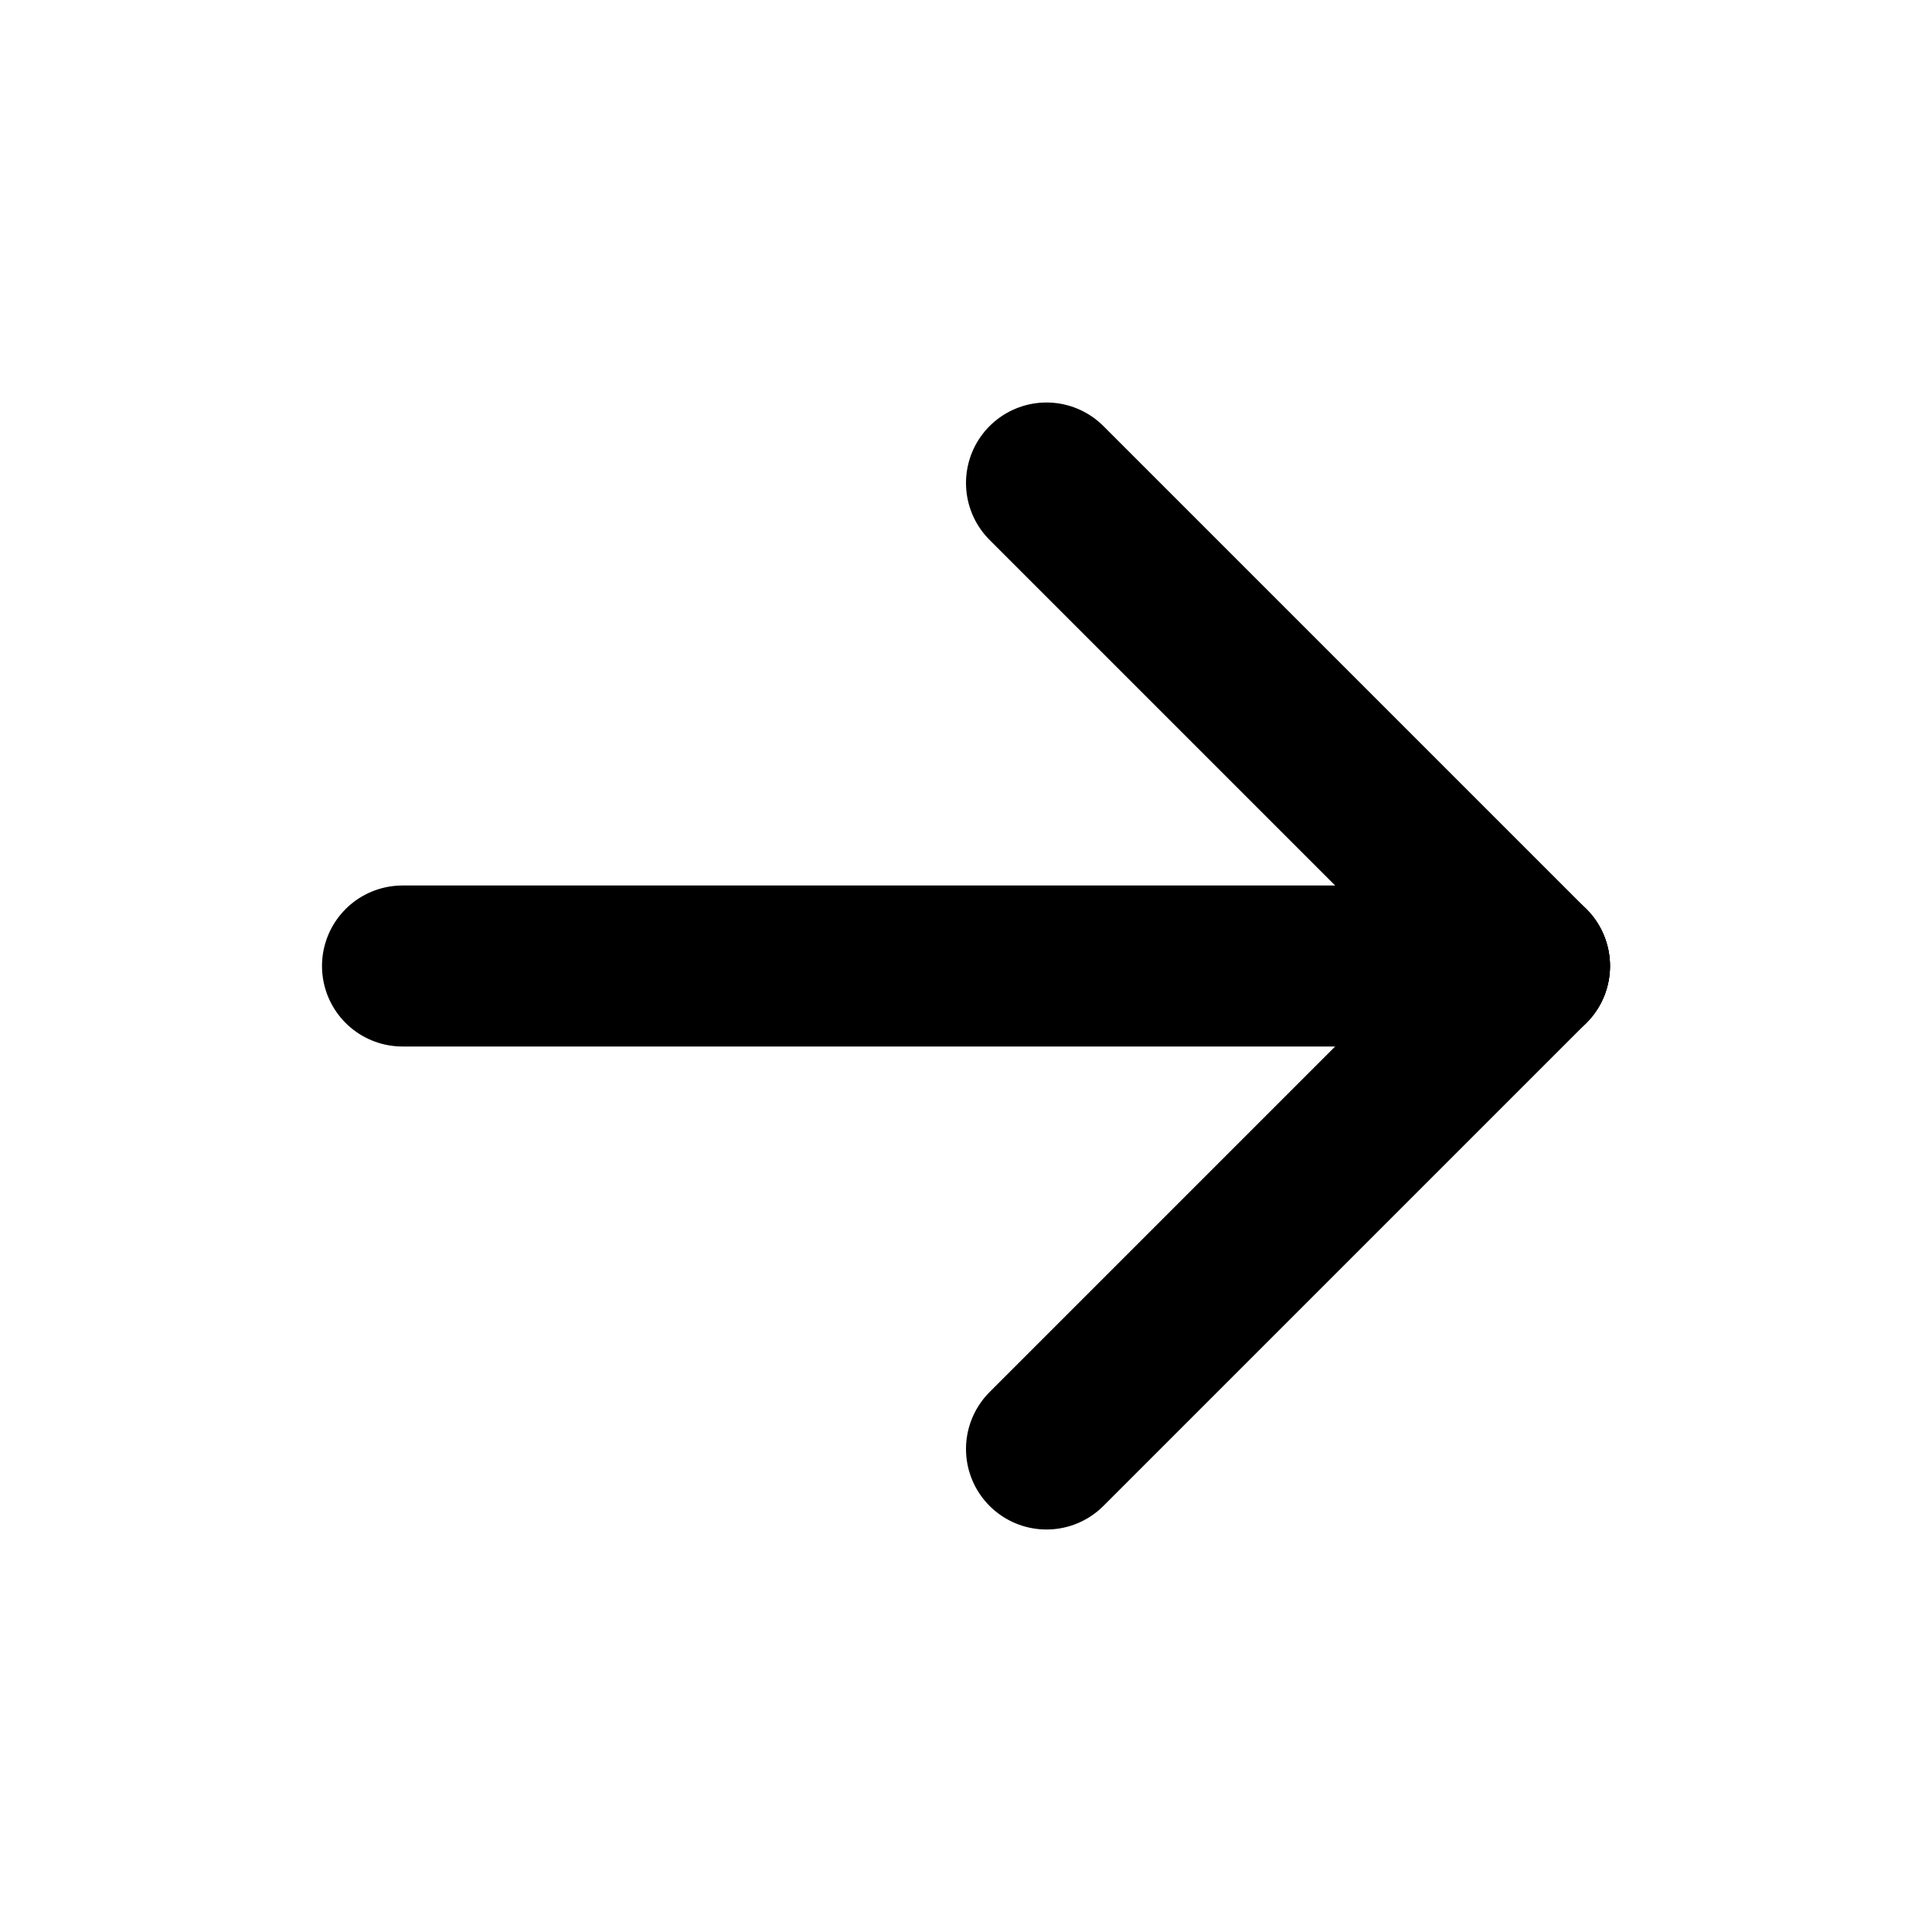
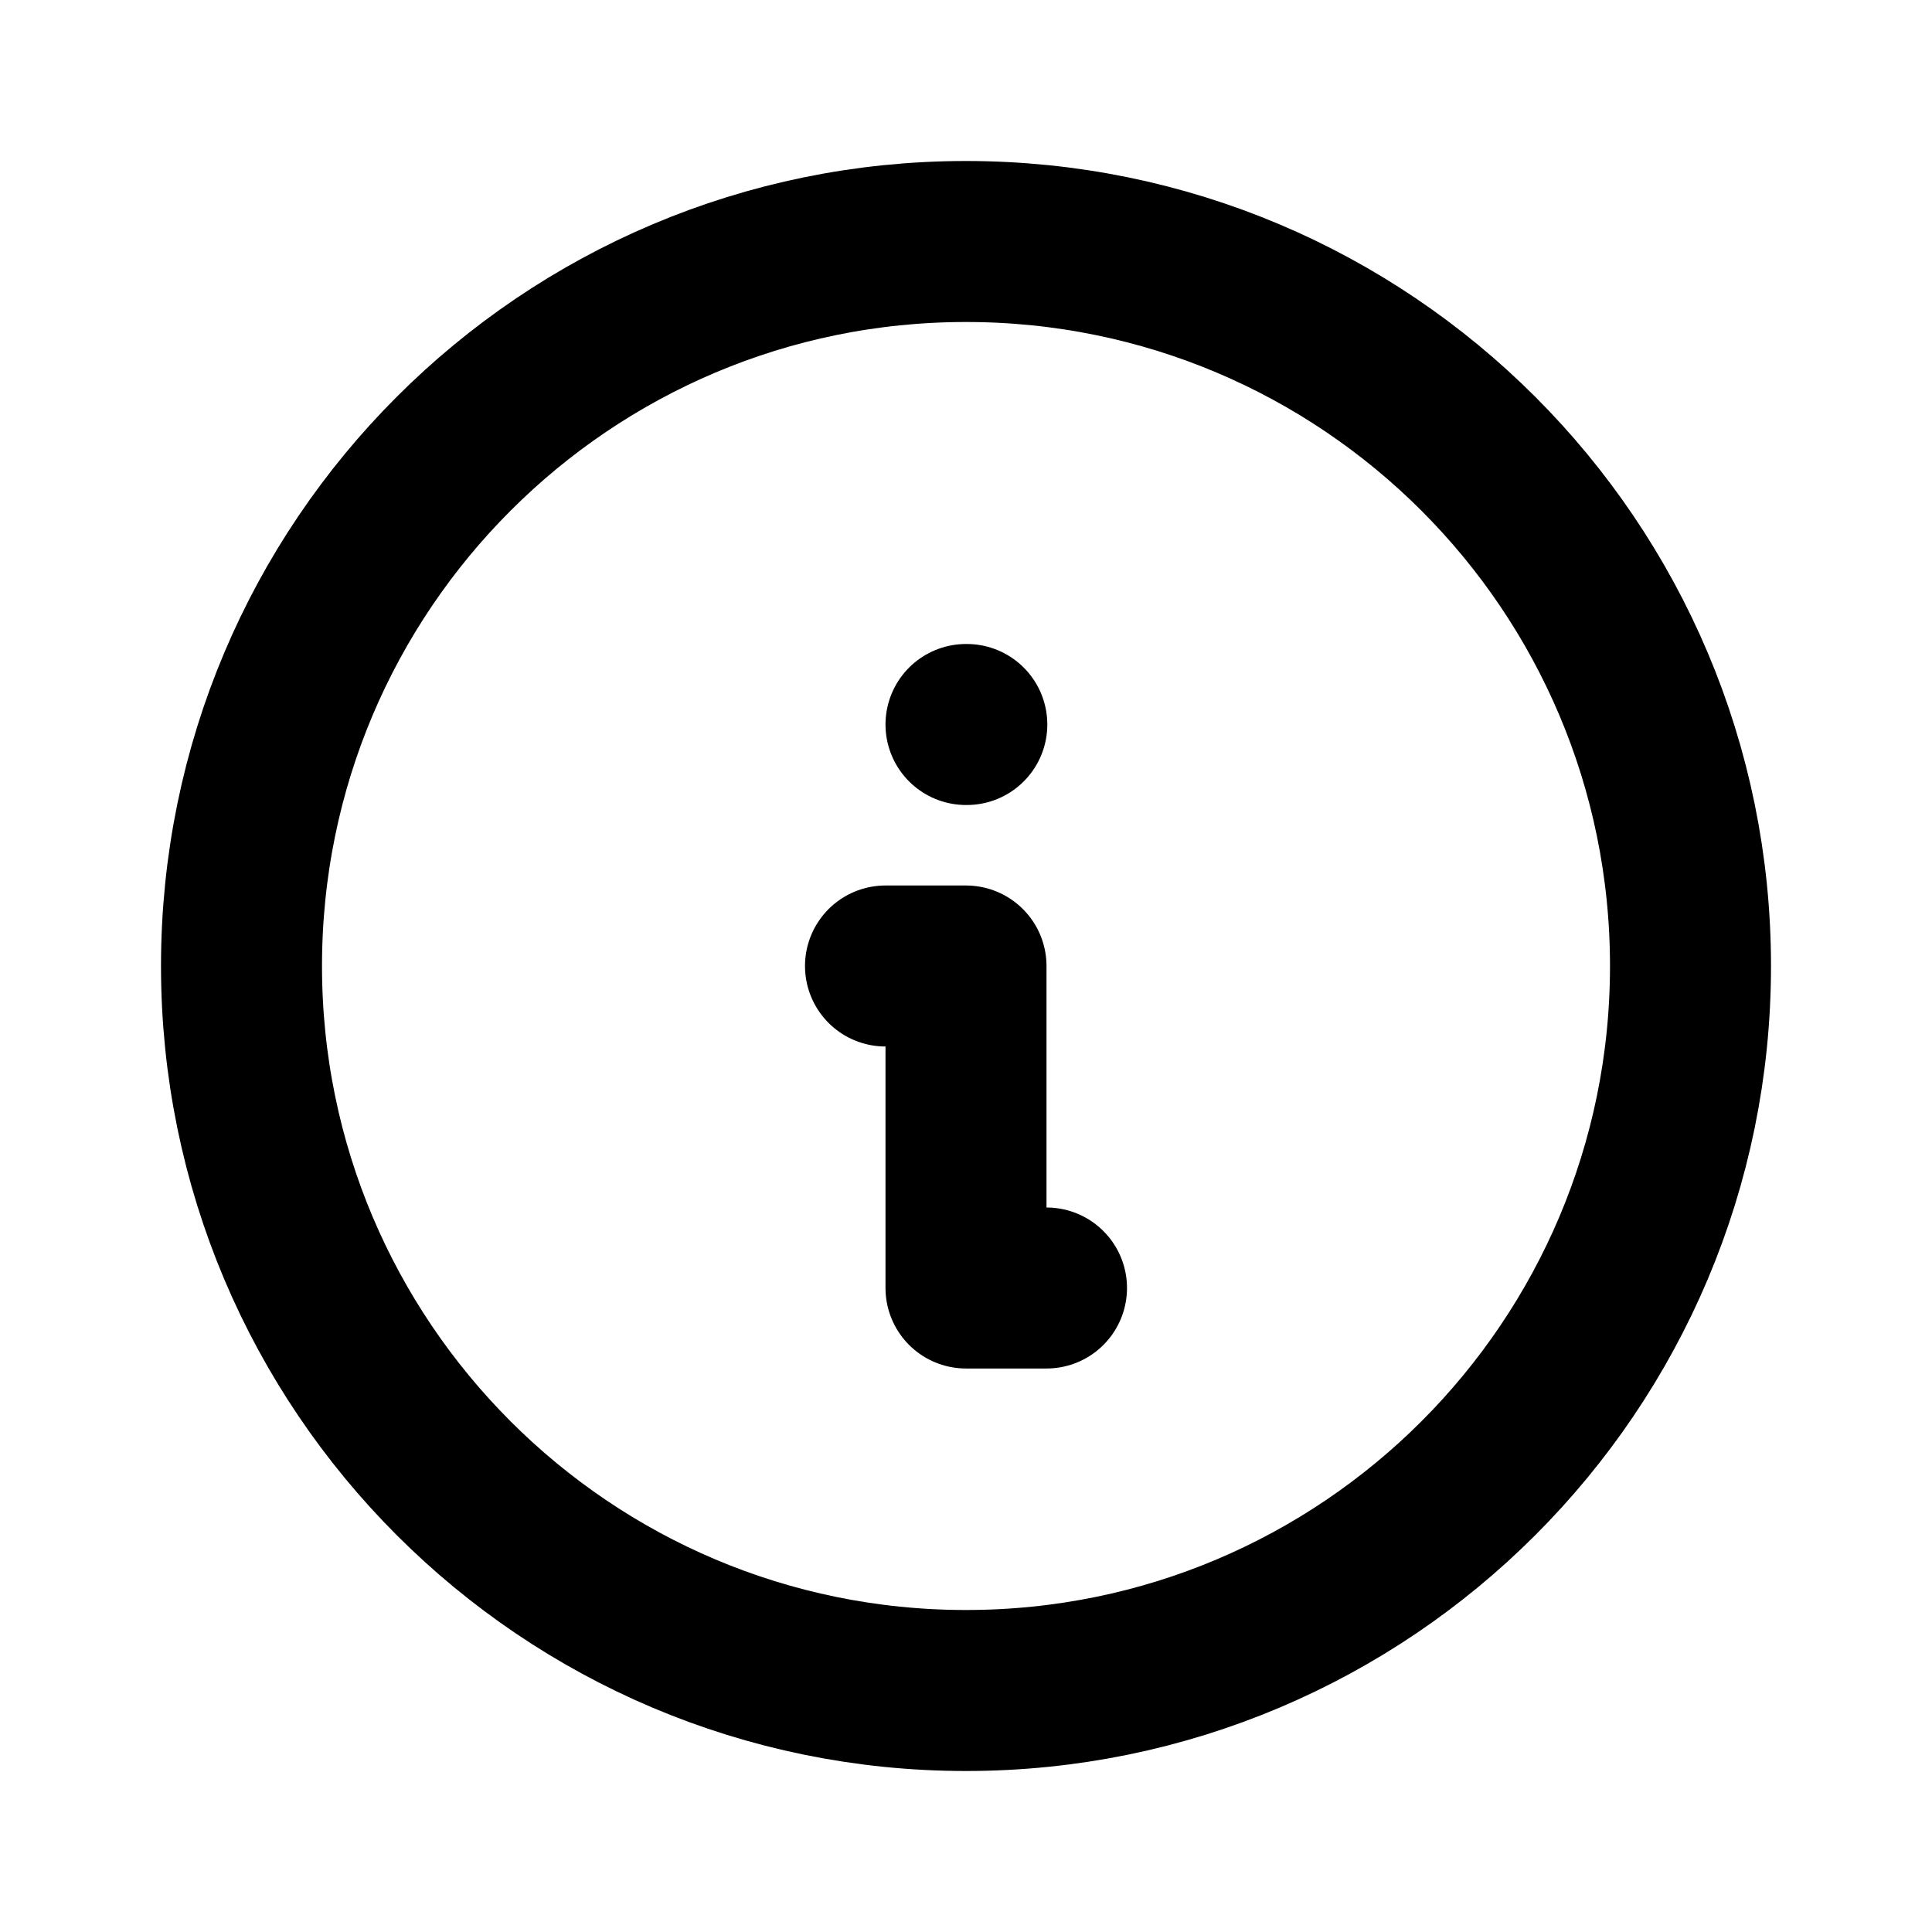
<svg xmlns="http://www.w3.org/2000/svg" width="24" height="24" viewBox="0 0 24 24" fill="none" stroke="currentColor" stroke-width="2" stroke-linecap="round" stroke-linejoin="round">
-   <path d="M5 12l14 0" />
-   <path d="M13 18l6 -6" />
-   <path d="M13 6l6 6" />
+   <path d="M3 12a9 9 0 1 0 18 0a9 9 0 0 0 -18 0" />
+   <path d="M12 9h.01" />
+   <path d="M11 12h1v4h1" />
</svg>
